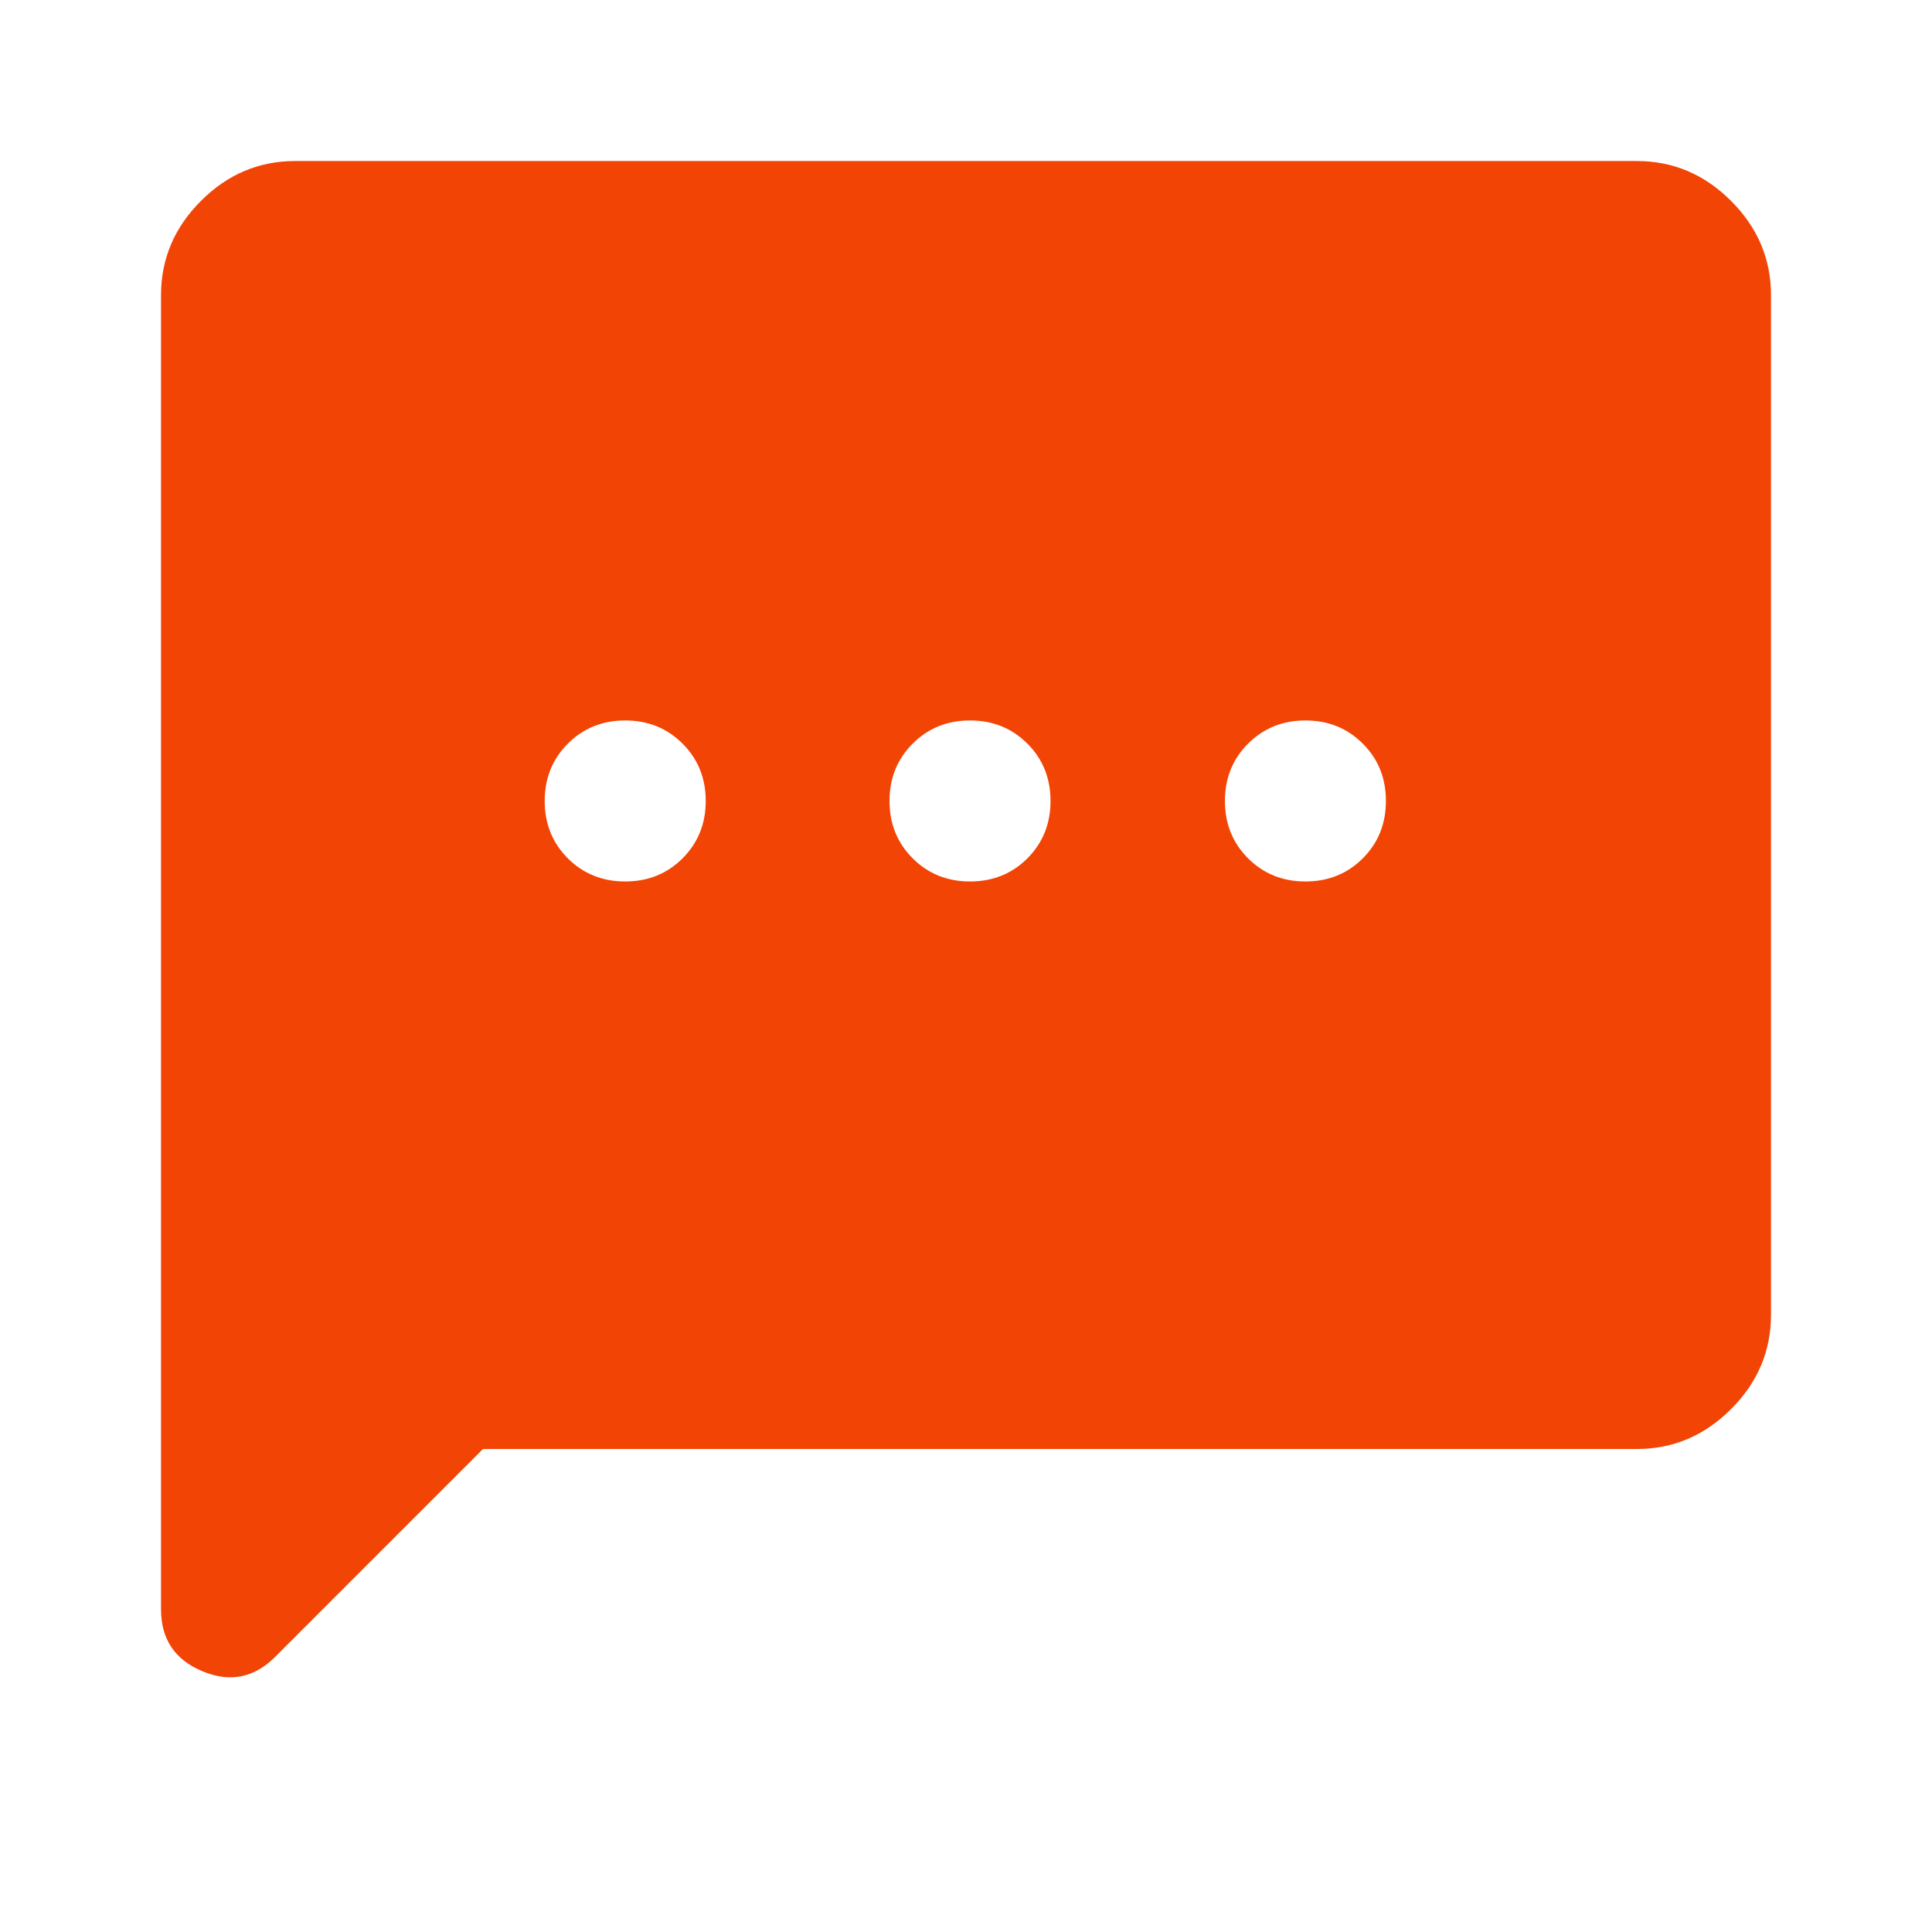
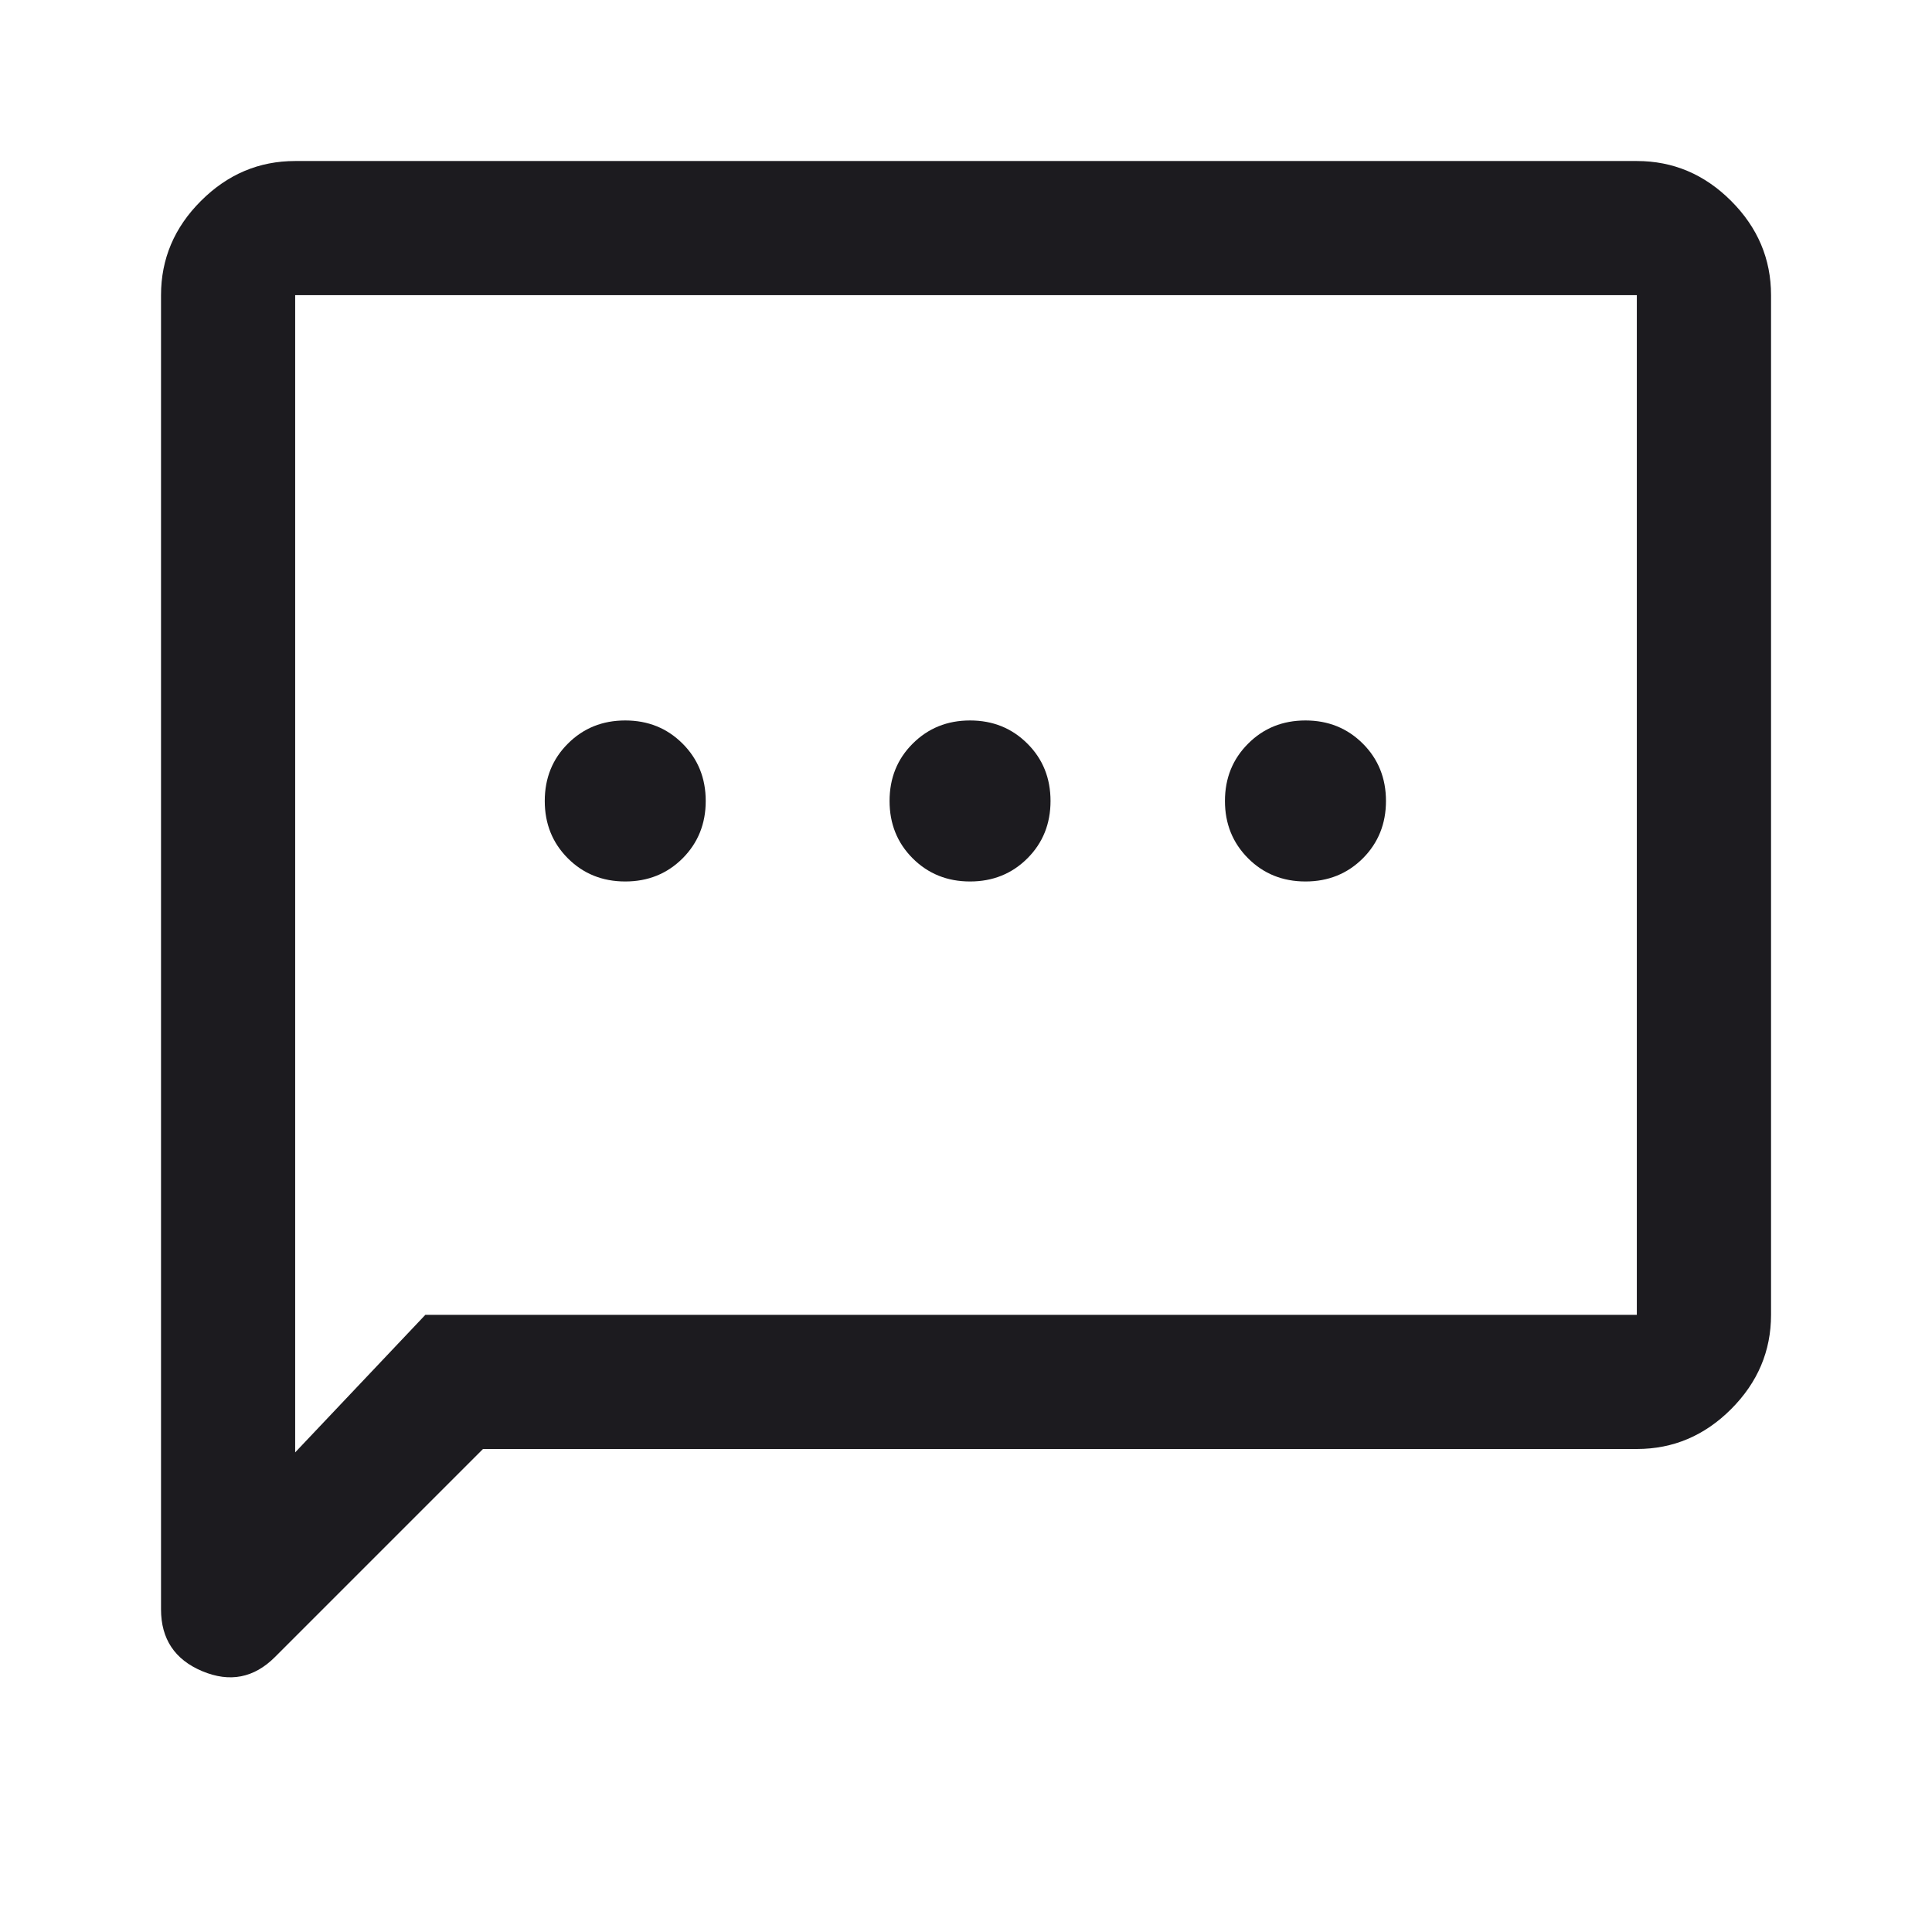
<svg xmlns="http://www.w3.org/2000/svg" width="32" height="32" viewBox="0 0 32 32" fill="none">
-   <mask id="mask0_52_735" style="mask-type:alpha" maskUnits="userSpaceOnUse" x="0" y="0" width="32" height="32">
+   <mask id="mask0_203_601" style="mask-type:alpha" maskUnits="userSpaceOnUse" x="0" y="0" width="32" height="32">
    <rect width="32" height="32" fill="#D9D9D9" />
  </mask>
-   <g mask="url(#mask0_52_735)">
-     <path d="M10.355 14.6C10.733 14.6 11.05 14.472 11.305 14.217C11.561 13.961 11.689 13.644 11.689 13.267C11.689 12.889 11.561 12.572 11.305 12.317C11.05 12.061 10.733 11.933 10.355 11.933C9.978 11.933 9.661 12.061 9.405 12.317C9.15 12.572 9.022 12.889 9.022 13.267C9.022 13.644 9.15 13.961 9.405 14.217C9.661 14.472 9.978 14.6 10.355 14.6ZM16.067 14.6C16.444 14.6 16.761 14.472 17.017 14.217C17.272 13.961 17.4 13.644 17.4 13.267C17.4 12.889 17.272 12.572 17.017 12.317C16.761 12.061 16.444 11.933 16.067 11.933C15.689 11.933 15.372 12.061 15.117 12.317C14.861 12.572 14.733 12.889 14.733 13.267C14.733 13.644 14.861 13.961 15.117 14.217C15.372 14.472 15.689 14.6 16.067 14.6ZM21.622 14.6C22 14.6 22.317 14.472 22.572 14.217C22.828 13.961 22.955 13.644 22.955 13.267C22.955 12.889 22.828 12.572 22.572 12.317C22.317 12.061 22 11.933 21.622 11.933C21.244 11.933 20.928 12.061 20.672 12.317C20.416 12.572 20.289 12.889 20.289 13.267C20.289 13.644 20.416 13.961 20.672 14.217C20.928 14.472 21.244 14.6 21.622 14.6ZM8 24L4.555 27.445C4.207 27.793 3.805 27.871 3.35 27.68C2.894 27.489 2.667 27.147 2.667 26.656V4.889C2.667 4.289 2.887 3.769 3.328 3.328C3.768 2.887 4.289 2.667 4.889 2.667H27.111C27.711 2.667 28.231 2.887 28.672 3.328C29.113 3.769 29.333 4.289 29.333 4.889V21.778C29.333 22.378 29.113 22.898 28.672 23.339C28.231 23.78 27.711 24 27.111 24H8Z" fill="#F24405" />
+   <g mask="url(#mask0_203_601)">
+     <path d="M10.356 14.6C10.734 14.6 11.05 14.472 11.306 14.217C11.561 13.961 11.689 13.644 11.689 13.267C11.689 12.889 11.561 12.572 11.306 12.317C11.05 12.061 10.734 11.933 10.356 11.933C9.978 11.933 9.661 12.061 9.406 12.317C9.15 12.572 9.023 12.889 9.023 13.267C9.023 13.644 9.15 13.961 9.406 14.217C9.661 14.472 9.978 14.6 10.356 14.6ZM16.067 14.6C16.445 14.6 16.761 14.472 17.017 14.217C17.273 13.961 17.4 13.644 17.4 13.267C17.4 12.889 17.273 12.572 17.017 12.317C16.761 12.061 16.445 11.933 16.067 11.933C15.689 11.933 15.373 12.061 15.117 12.317C14.861 12.572 14.734 12.889 14.734 13.267C14.734 13.644 14.861 13.961 15.117 14.217C15.373 14.472 15.689 14.6 16.067 14.6ZM21.623 14.6C22 14.6 22.317 14.472 22.573 14.217C22.828 13.961 22.956 13.644 22.956 13.267C22.956 12.889 22.828 12.572 22.573 12.317C22.317 12.061 22 11.933 21.623 11.933C21.245 11.933 20.928 12.061 20.673 12.317C20.417 12.572 20.289 12.889 20.289 13.267C20.289 13.644 20.417 13.961 20.673 14.217C20.928 14.472 21.245 14.6 21.623 14.6ZM8 24L4.556 27.444C4.208 27.793 3.806 27.871 3.35 27.68C2.895 27.489 2.667 27.147 2.667 26.655V4.889C2.667 4.289 2.887 3.768 3.328 3.328C3.769 2.887 4.289 2.667 4.889 2.667H27.111C27.712 2.667 28.232 2.887 28.673 3.328C29.113 3.768 29.334 4.289 29.334 4.889V21.778C29.334 22.378 29.113 22.898 28.673 23.339C28.232 23.78 27.712 24 27.111 24H8ZM7.045 21.778H27.111V4.889H4.889V24.056L7.045 21.778Z" fill="#1C1B1F" />
  </g>
</svg>
